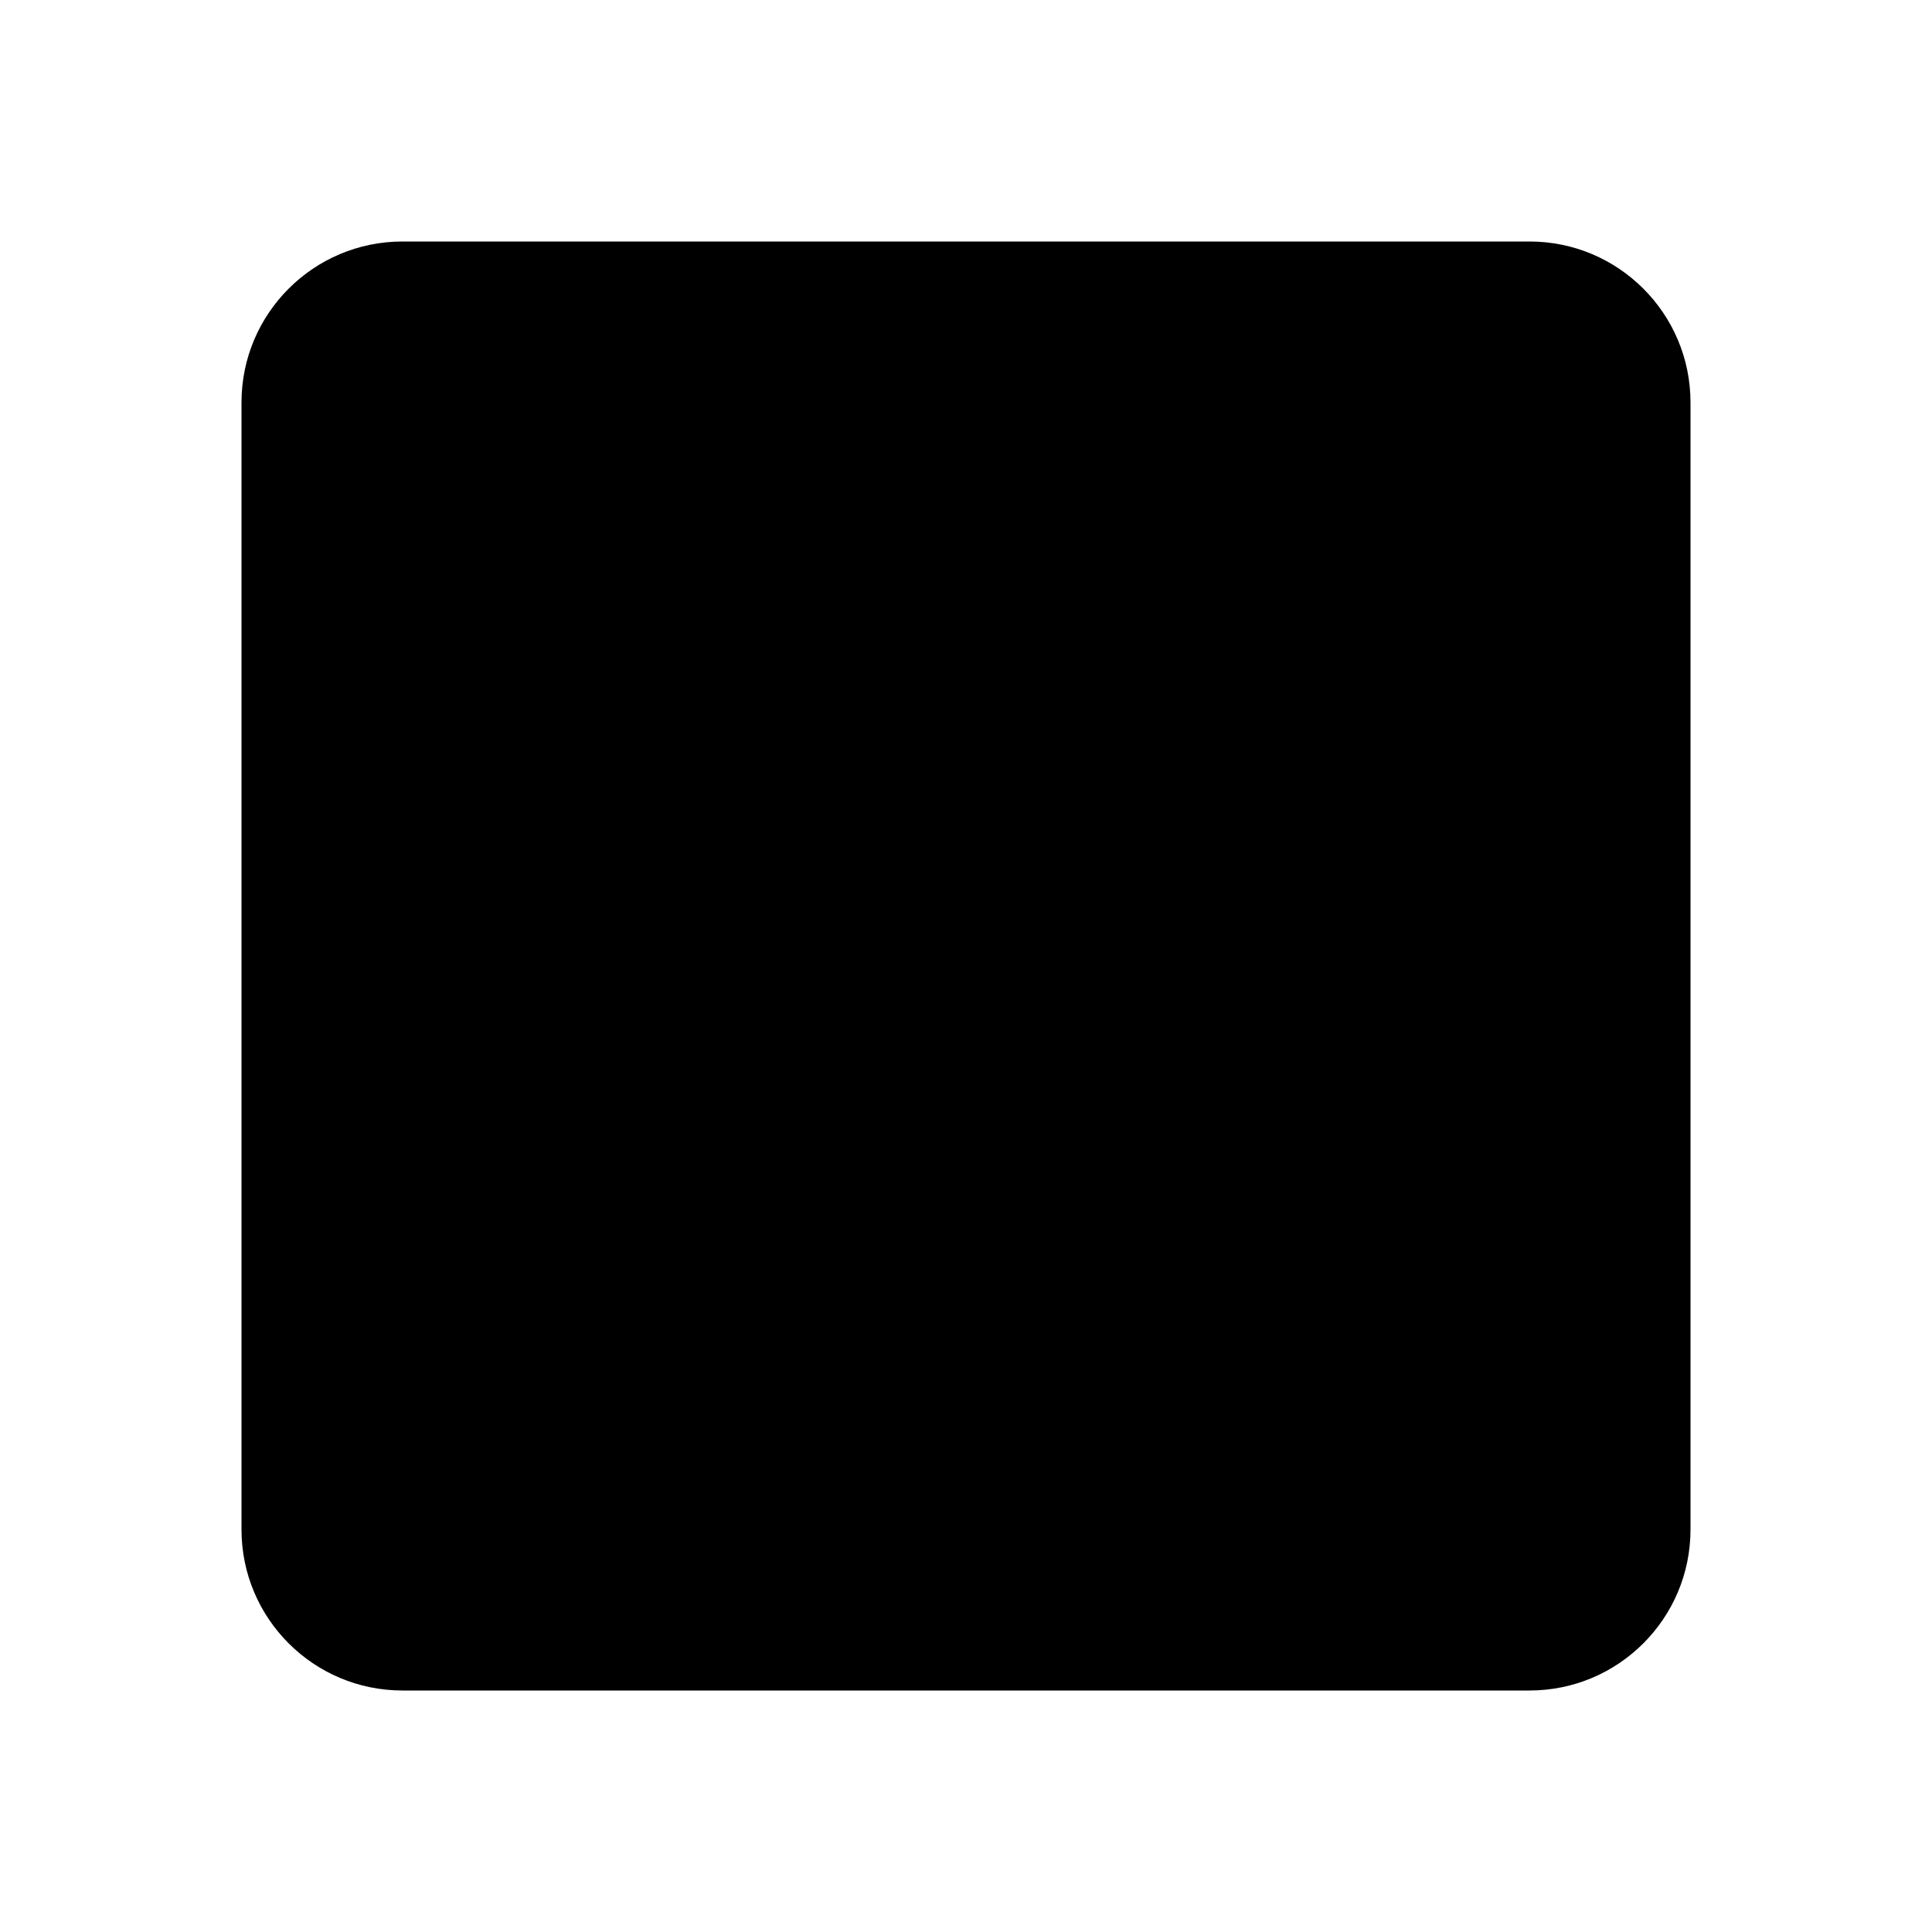
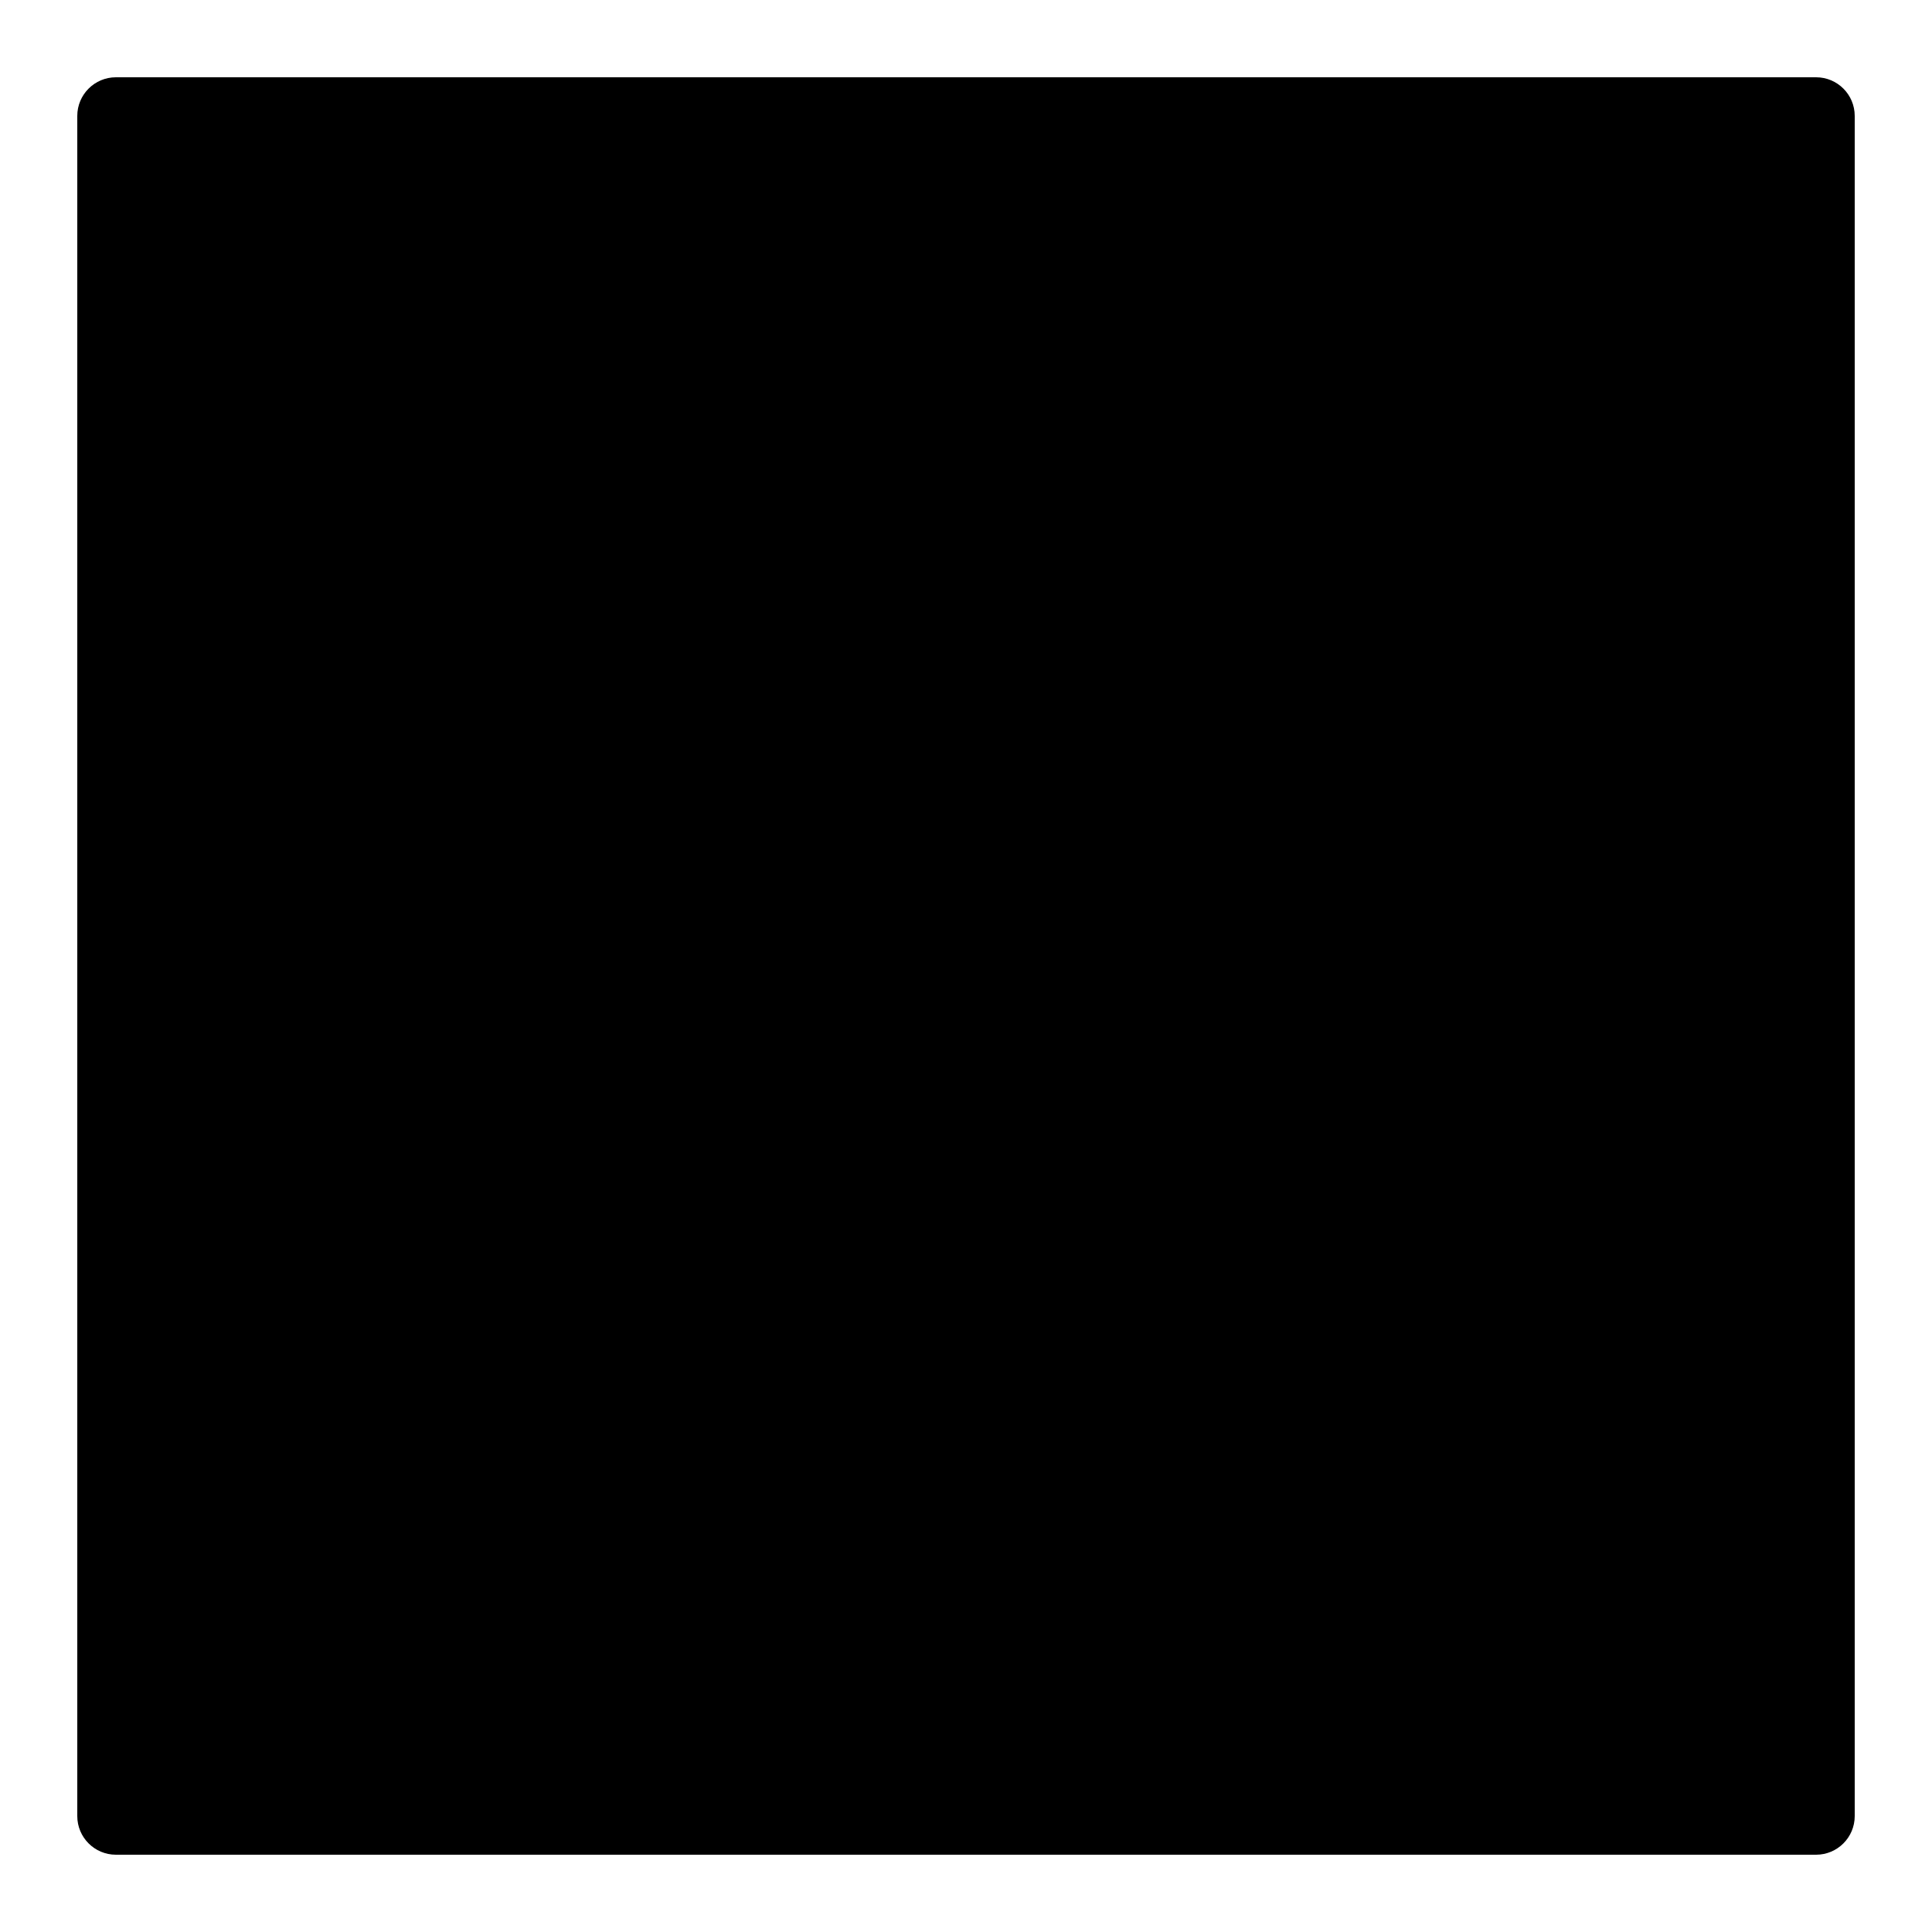
- <svg xmlns="http://www.w3.org/2000/svg" viewBox="0 0 16 16" stroke-linecap="round" stroke-linejoin="round">
-   <path d="m12.667 2h-9.334c-.736 0-1.333.597-1.333 1.333v9.334c0 .736.597 1.333 1.333 1.333h9.334c.736 0 1.333-.597 1.333-1.333v-9.334c0-.736-.597-1.333-1.333-1.333z" />
+ <svg xmlns="http://www.w3.org/2000/svg" viewBox="0 0 25 25" stroke-linecap="round" stroke-linejoin="round">
+   <path d="M1 23.5V1.5C1 1.224 1.224 1 1.5 1H23.5C23.776 1 24 1.224 24 1.5V23.5C24 23.776 23.776 24 23.5 24H1.5C1.224 24 1 23.776 1 23.5Z" />
</svg>
